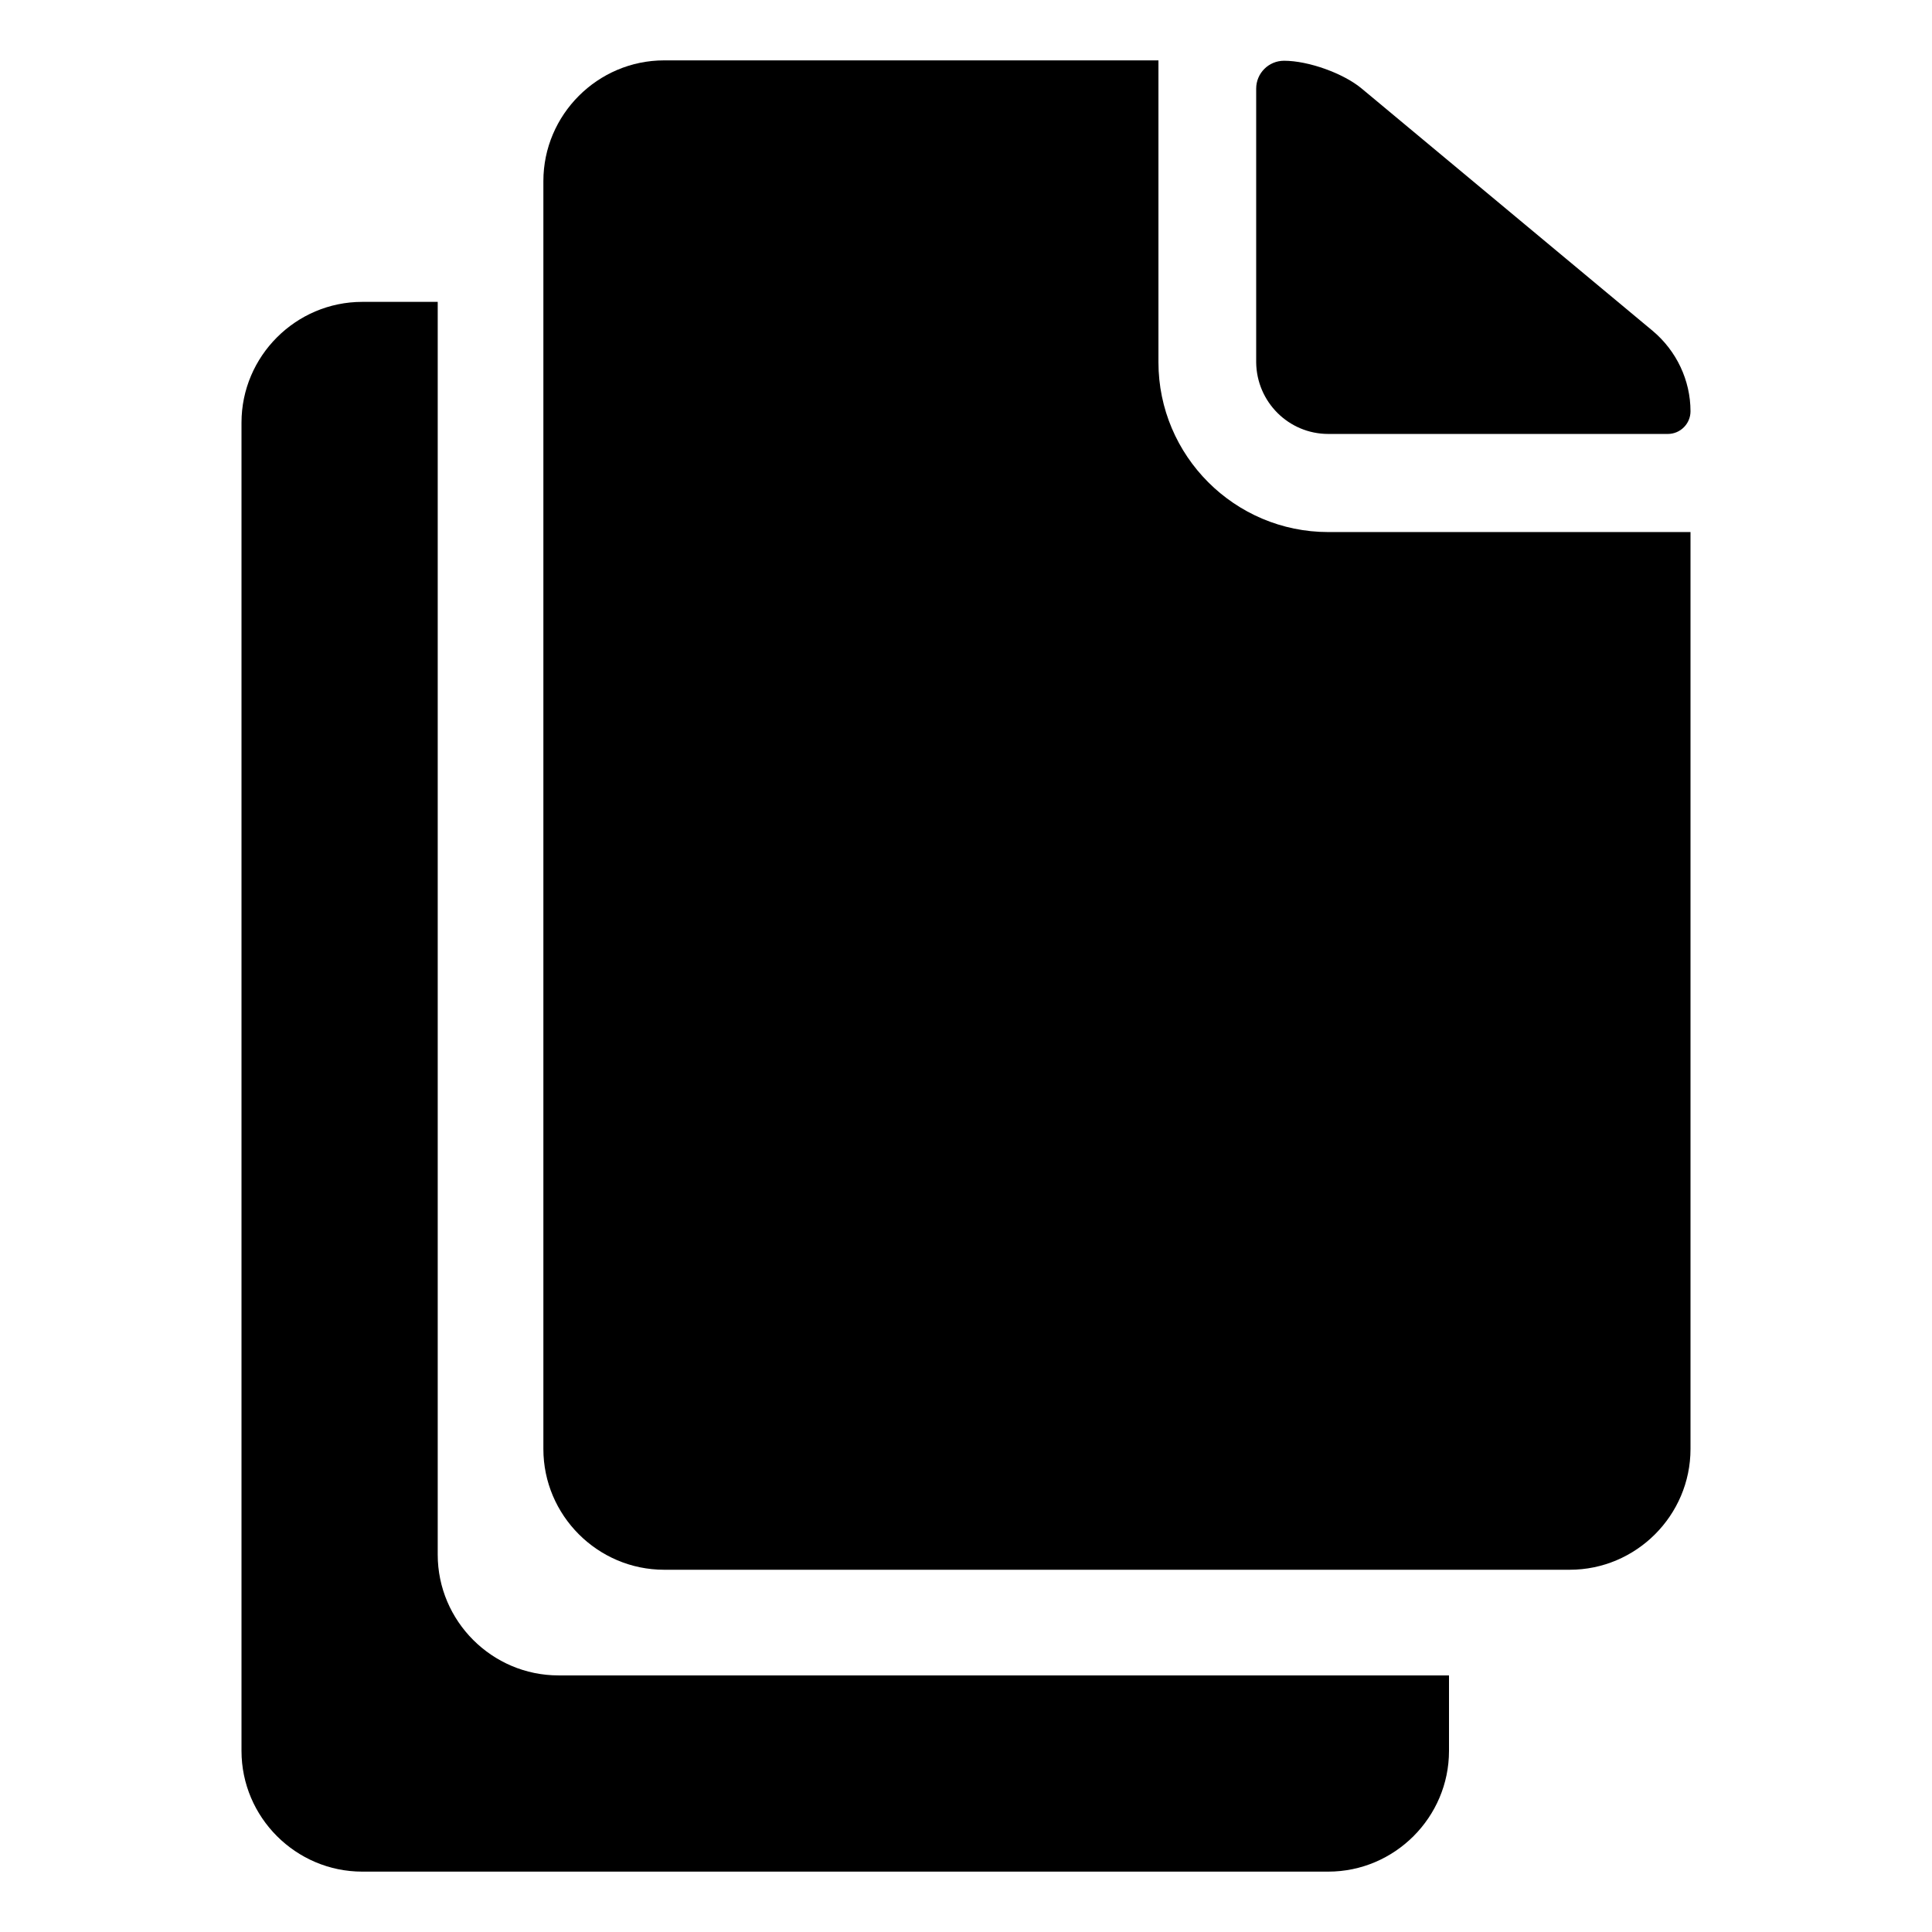
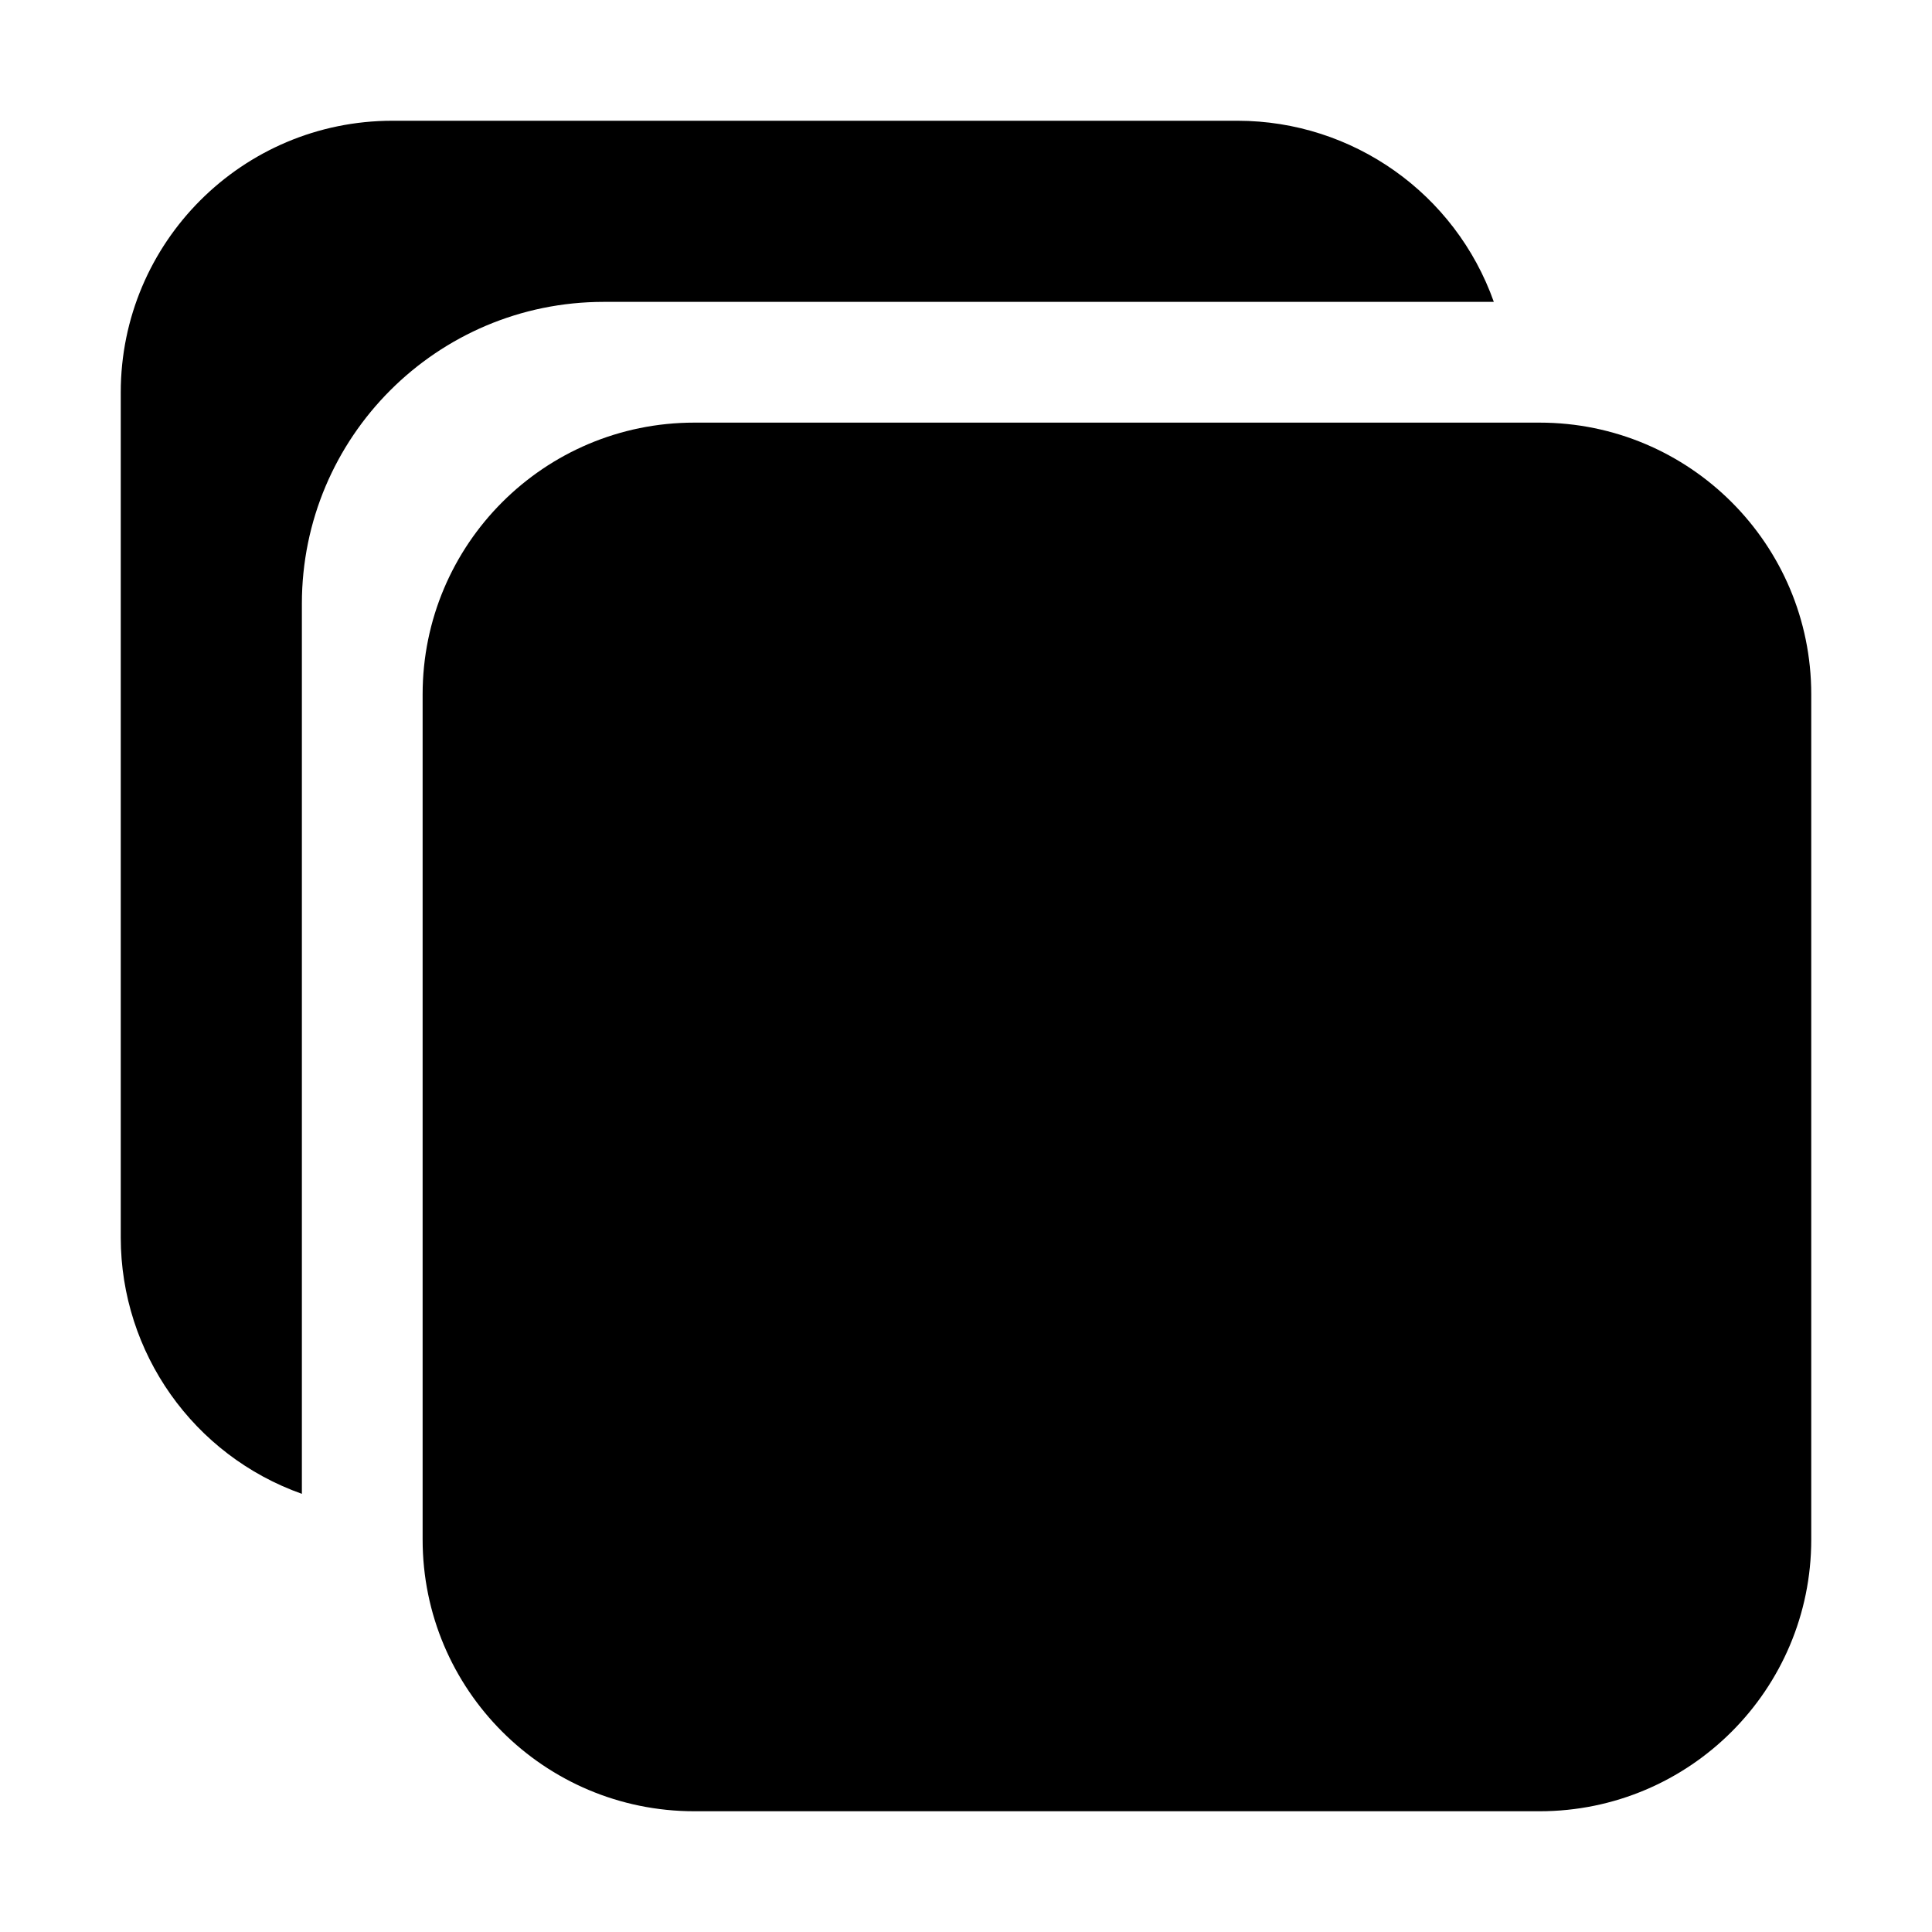
- <svg xmlns="http://www.w3.org/2000/svg" viewBox="0 0 512 512">
-   <path d="M352 115h90c3.3 0 6-2.7 6-6 0-8.2-3.7-16-10-21.3l-77.1-64.2c-4.9-4.1-14.2-7.4-20.6-7.4-4.1 0-7.4 3.3-7.4 7.4V96c.1 10.5 8.6 19 19.1 19z" />
-   <path d="M307 96V16H176c-17.6 0-32 14.4-32 32v336c0 17.6 14.4 32 32 32h240c17.6 0 32-14.4 32-32V141h-96c-24.8 0-45-20.2-45-45z" />
-   <path d="M116 412V80H96c-17.6 0-32 14.4-32 32v352c0 17.6 14.4 32 32 32h256c17.6 0 32-14.4 32-32v-20H148c-17.6 0-32-14.4-32-32z" />
+ <svg xmlns="http://www.w3.org/2000/svg" class="ionicon" viewBox="0 0 512 512">
+   <path d="M408 480H184a72 72 0 01-72-72V184a72 72 0 0172-72h224a72 72 0 0172 72v224a72 72 0 01-72 72z" />
+   <path d="M160 80h235.88A72.12 72.12 0 00328 32H104a72 72 0 00-72 72v224a72.12 72.12 0 0048 67.88V160a80 80 0 0180-80z" />
</svg>
